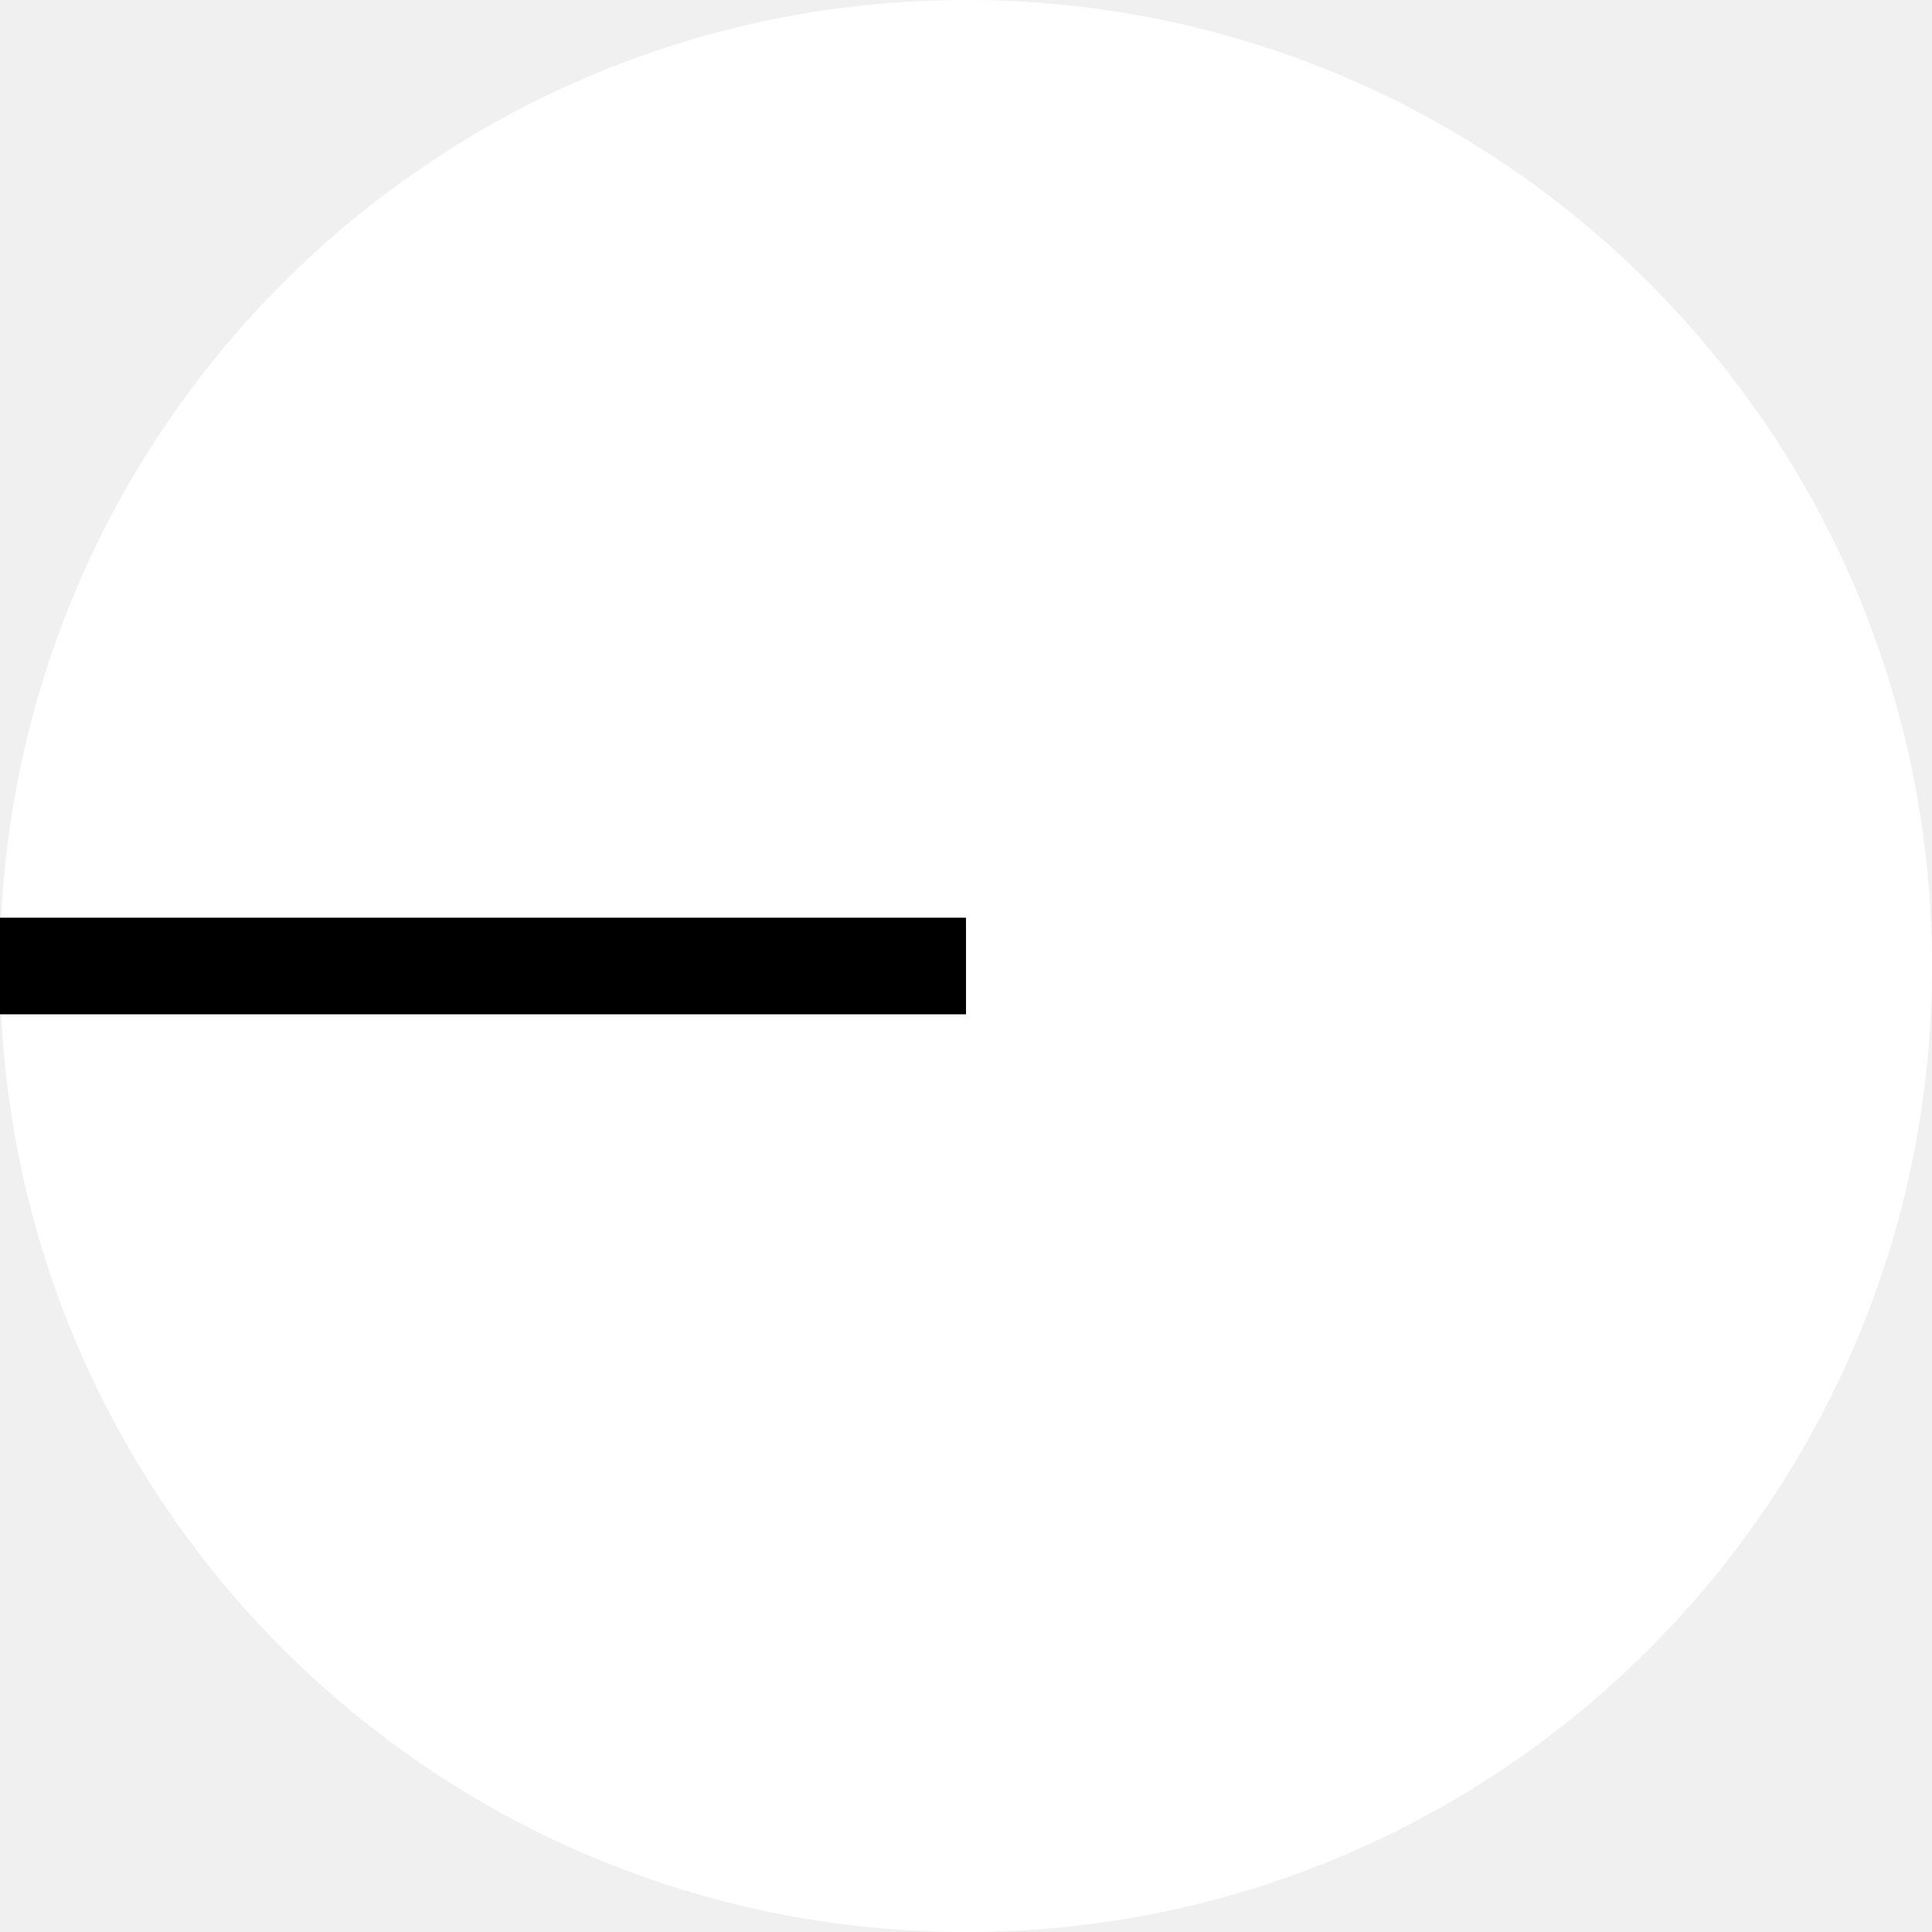
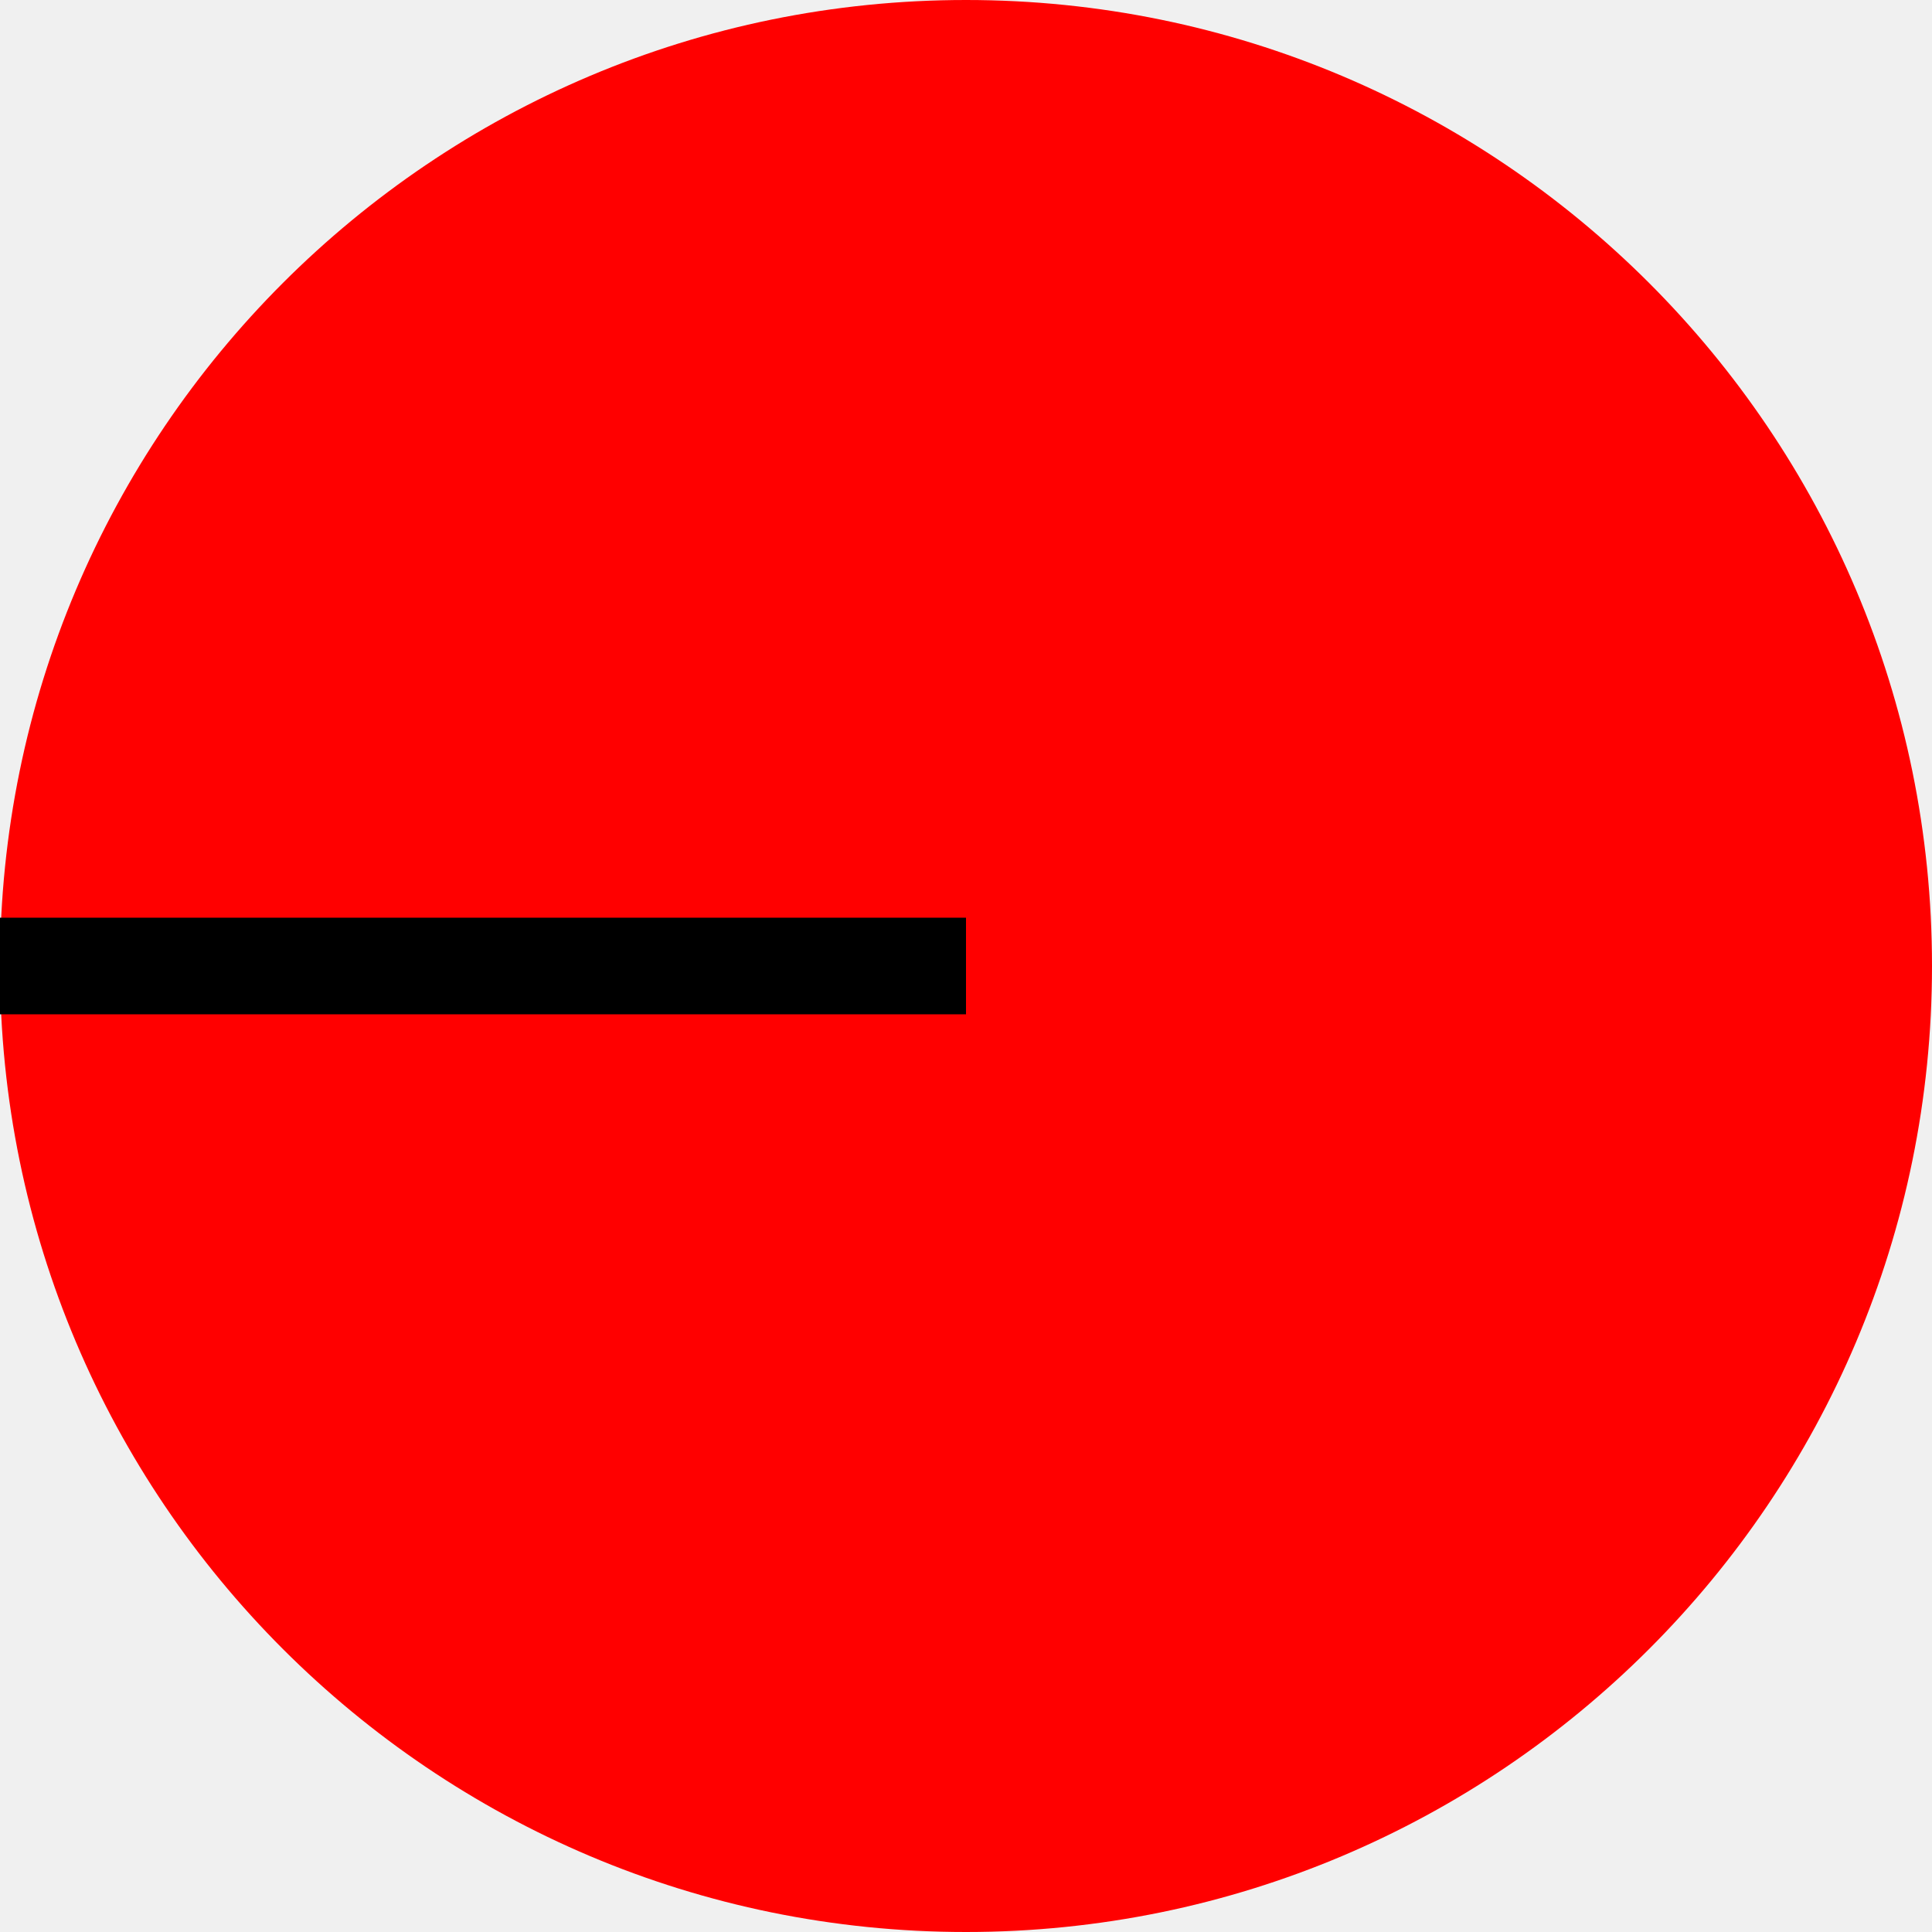
<svg xmlns="http://www.w3.org/2000/svg" width="50" height="50" id="Her" viewBox="0 0 50 50">
-   <circle cx="25" cy="25" r="25" fill="#FFFFFF" />
+   <circle cx="25" cy="25" r="25" fill="#FF0000" />
  <g stroke="#000000">
    <line x1="0" x2="25" y1="25" y2="25" stroke-width="2.5" />
  </g>
</svg>
